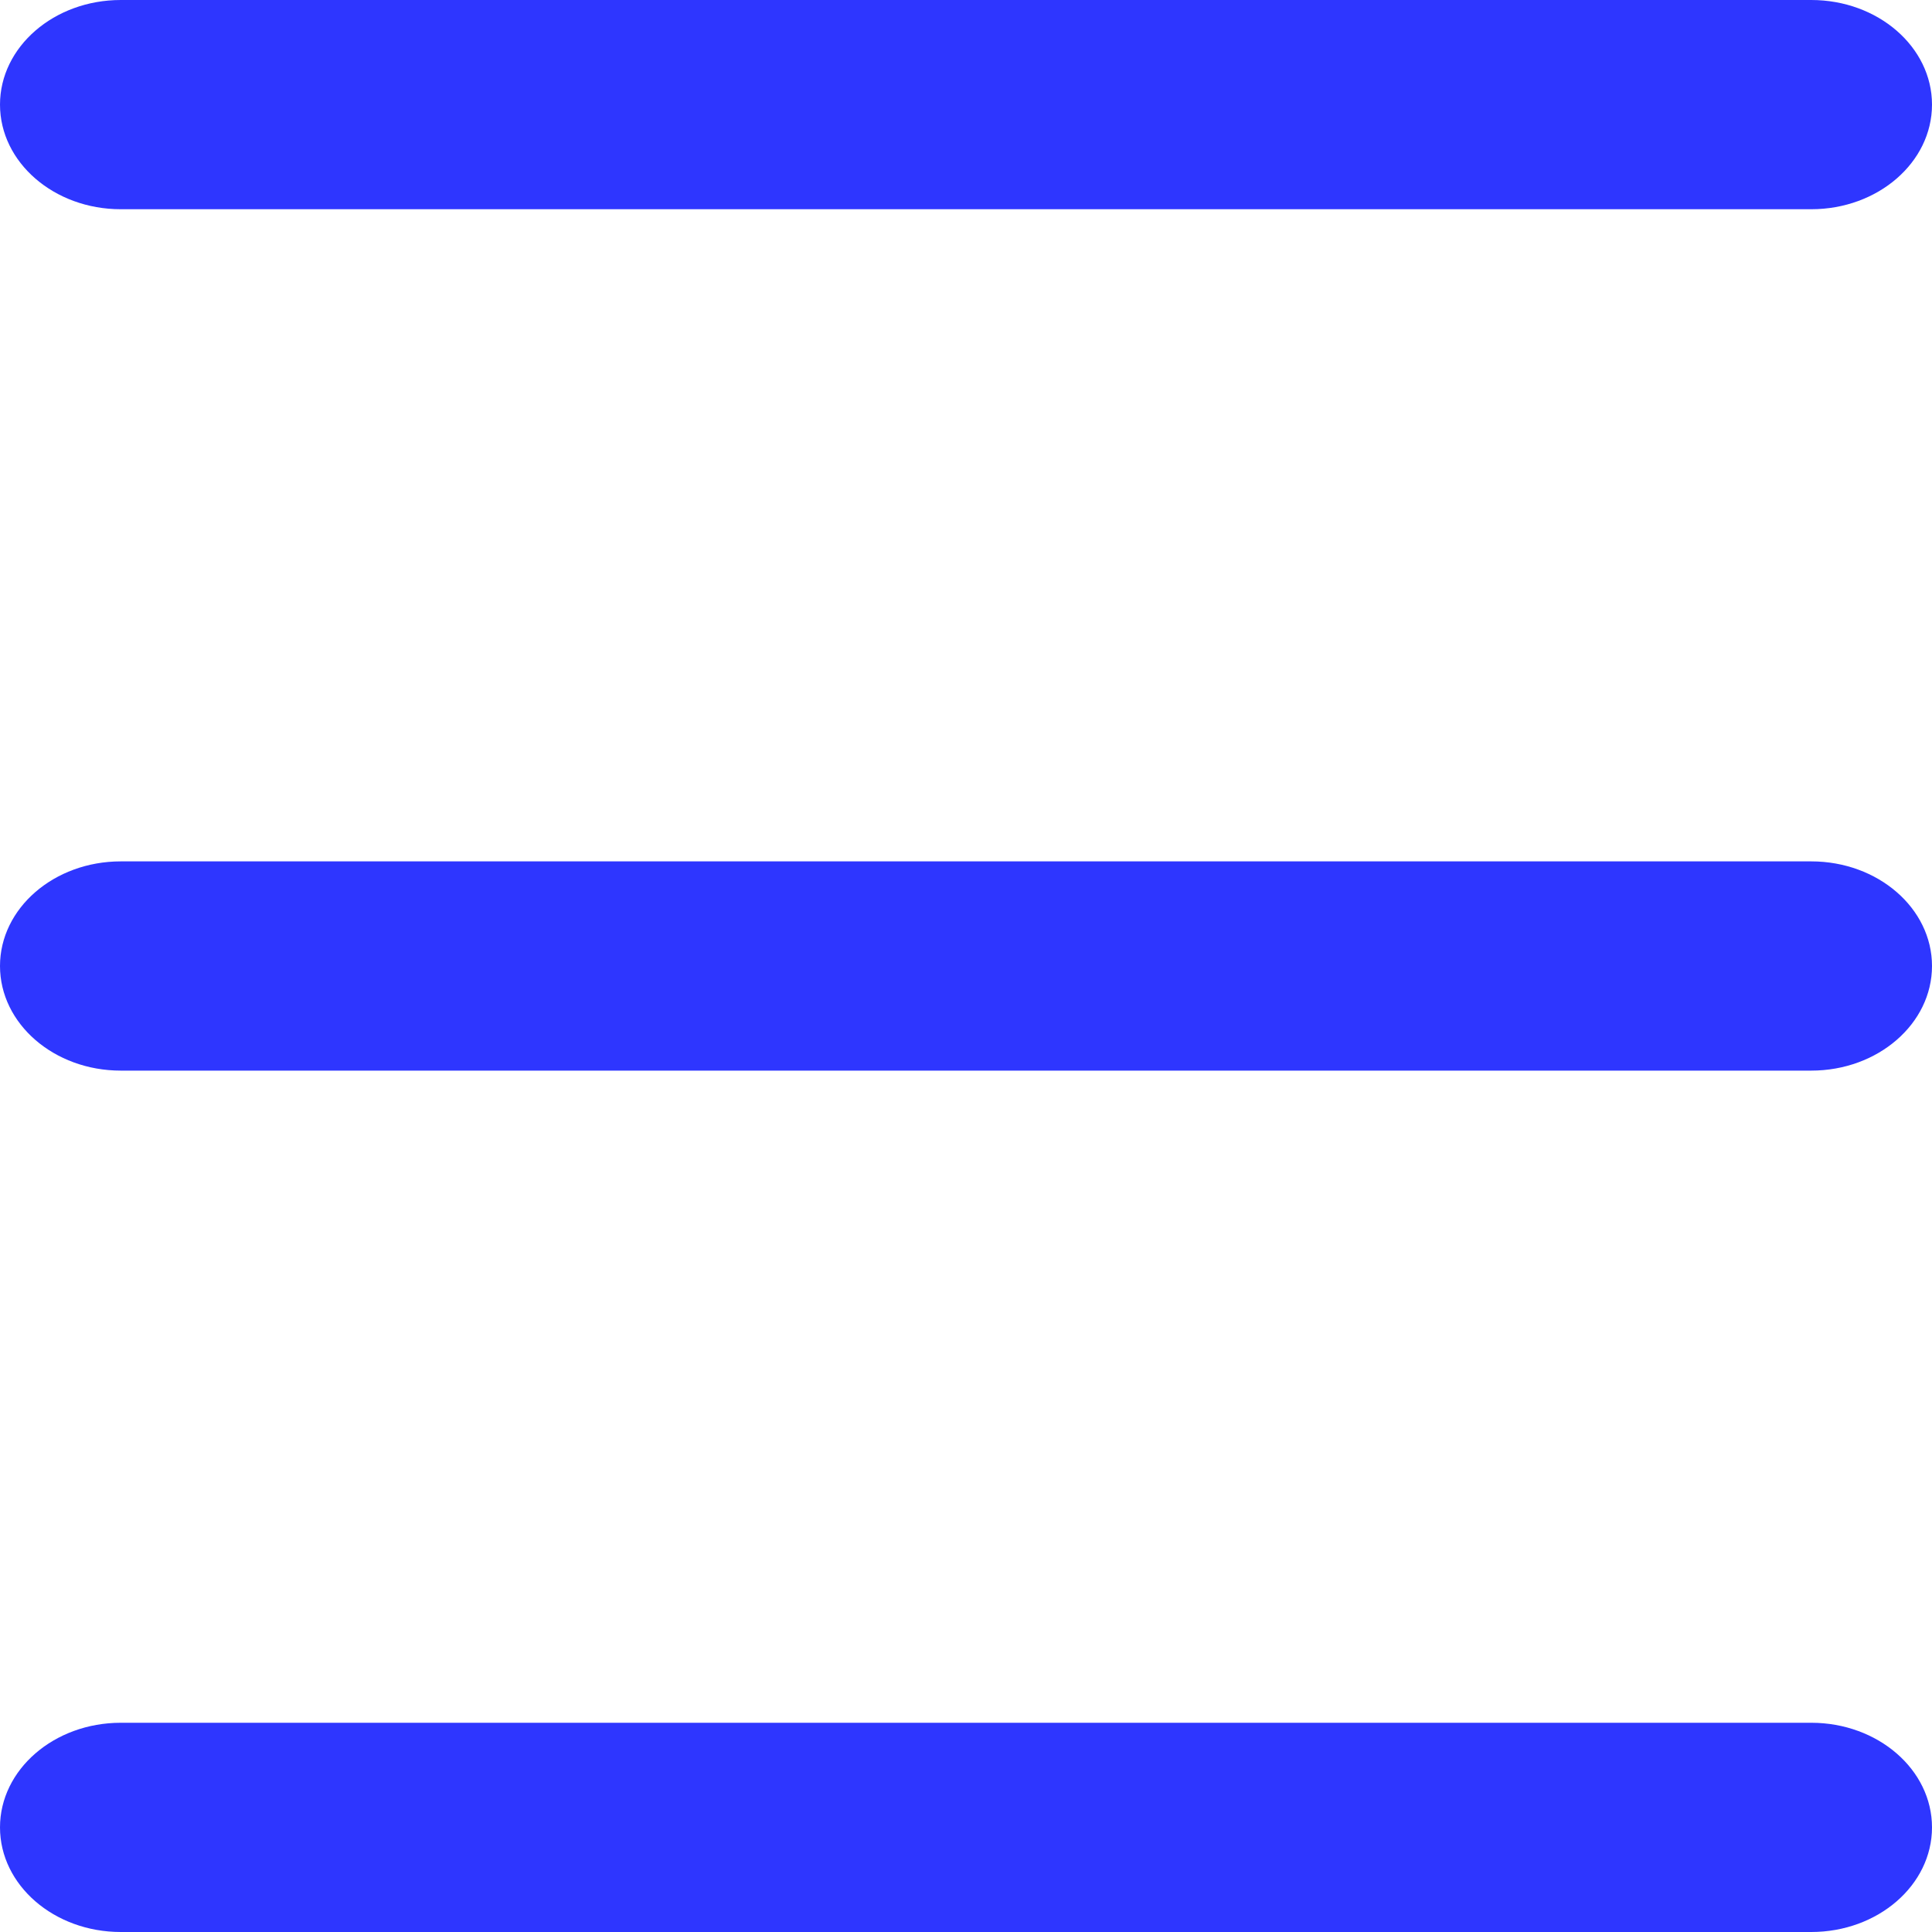
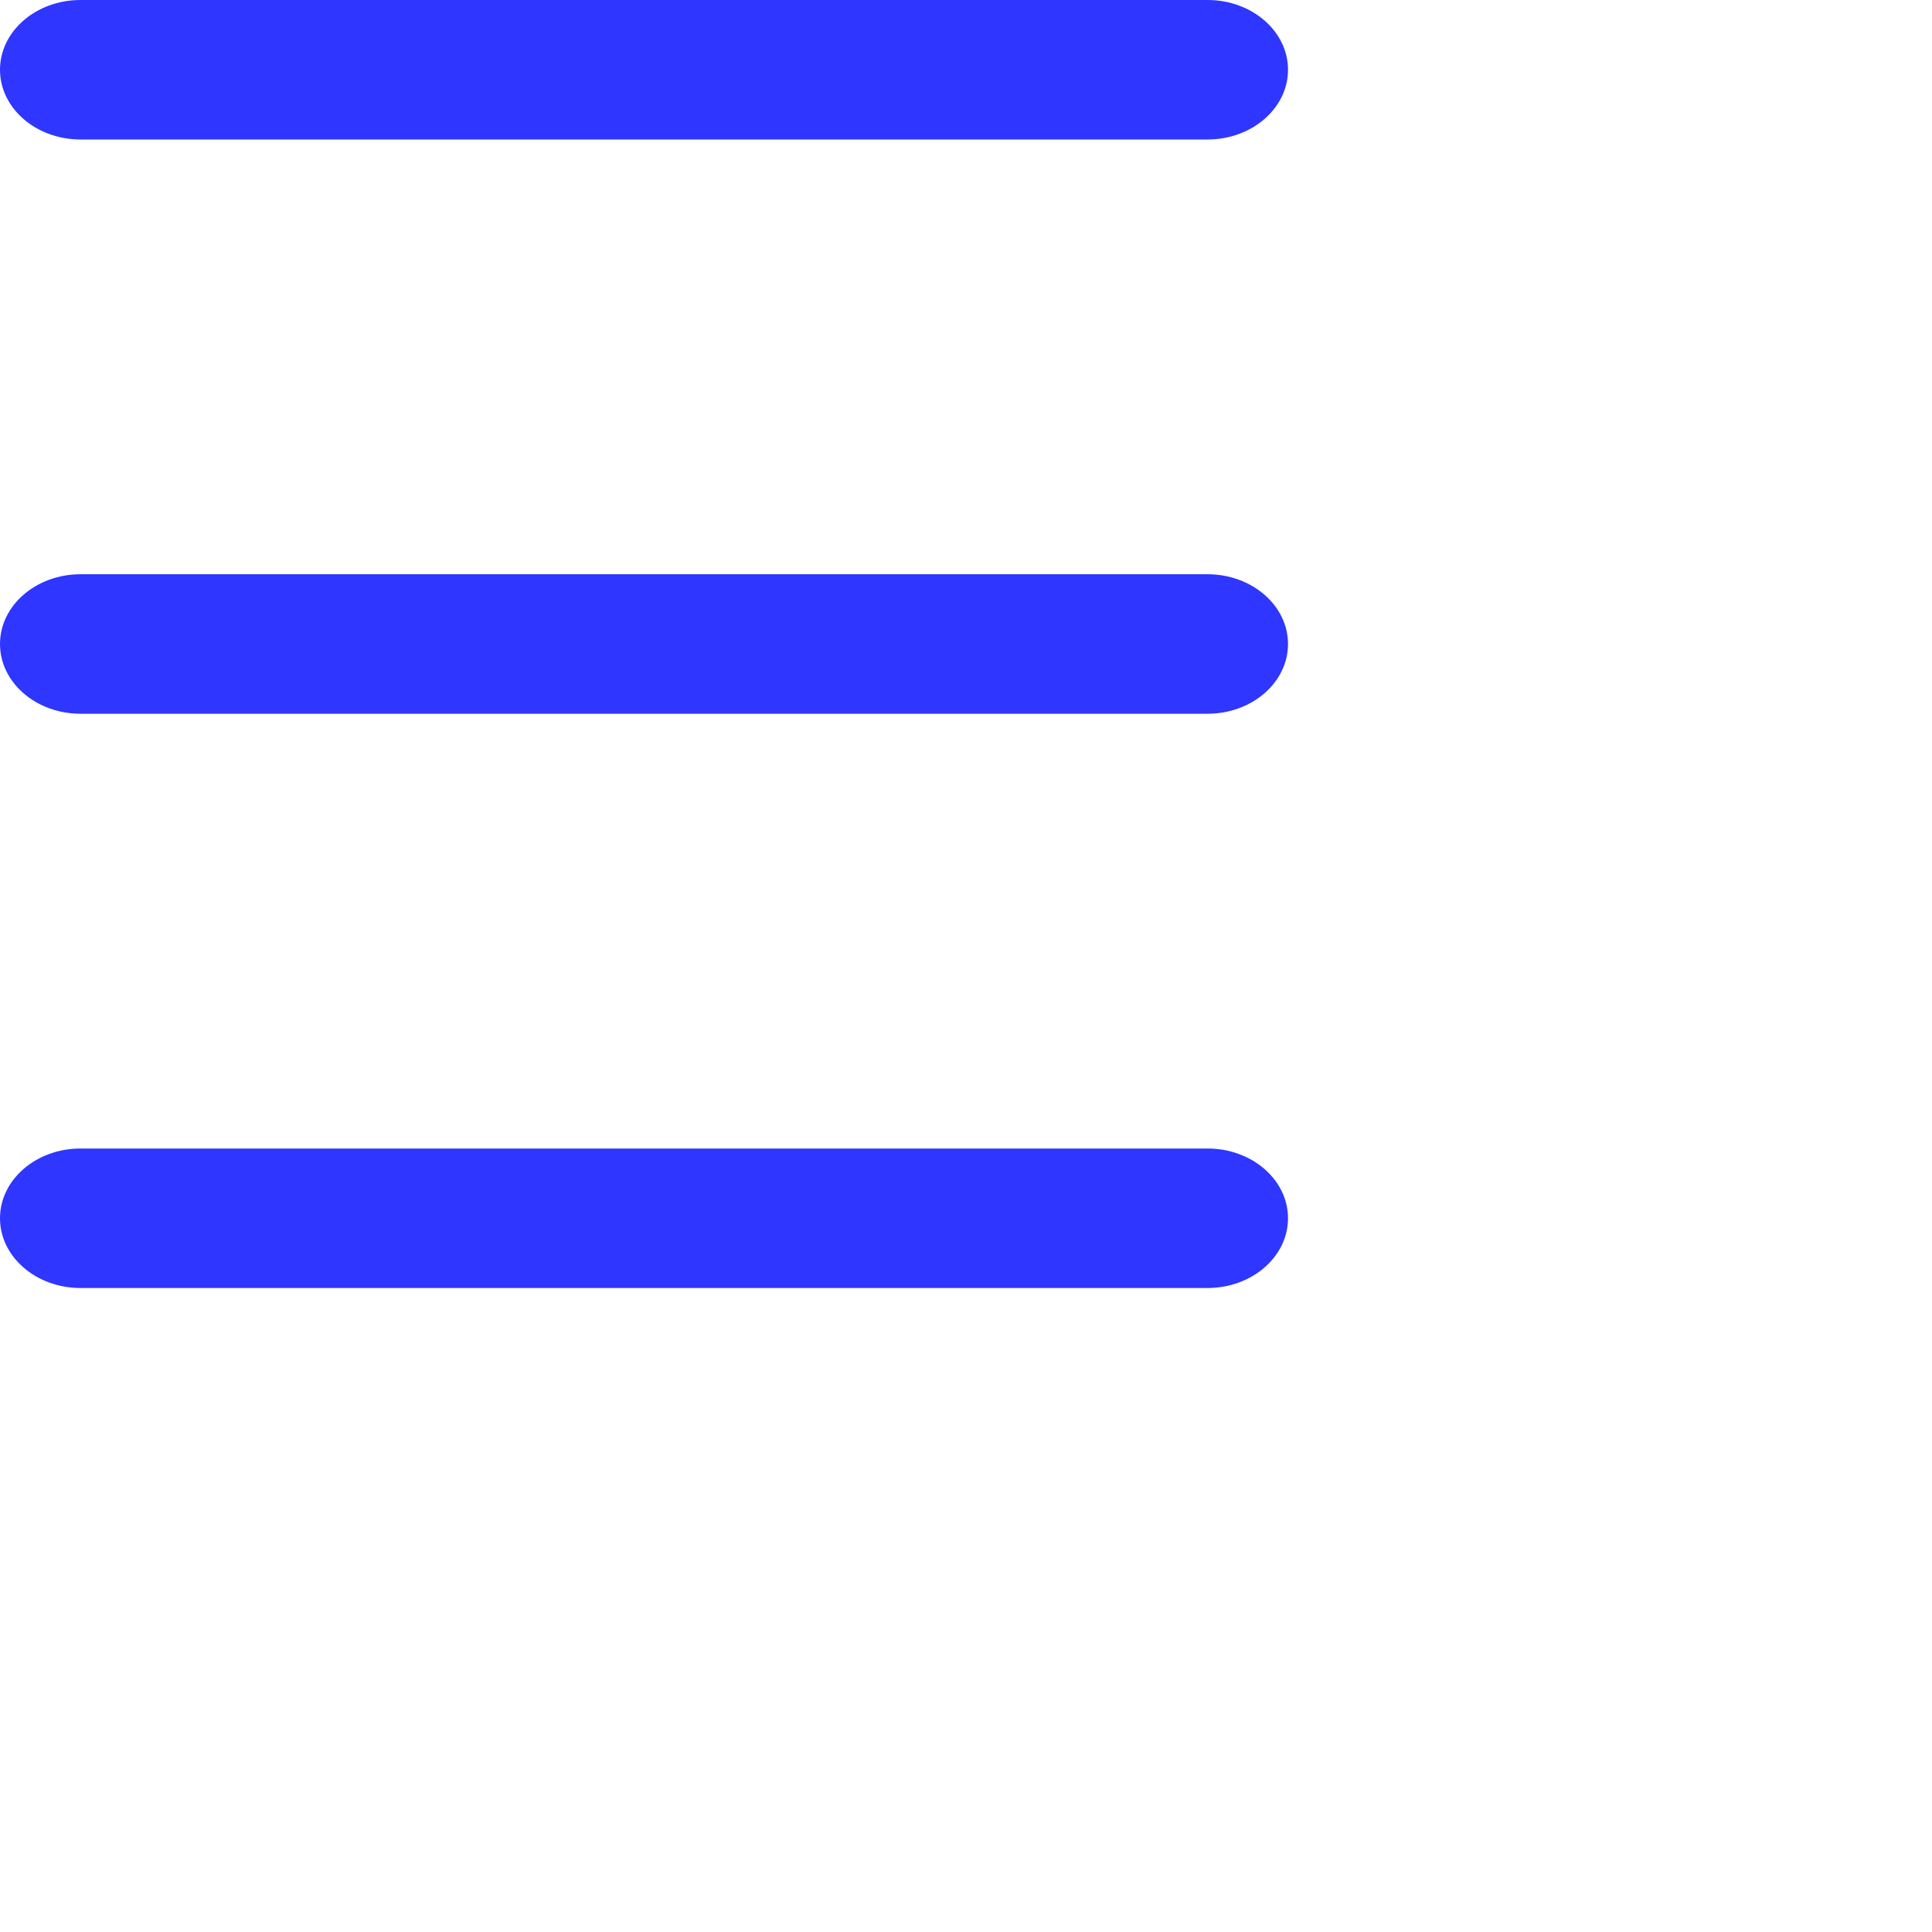
- <svg xmlns="http://www.w3.org/2000/svg" width="20" height="20" viewBox="0 0 20 20" fill="none">
+ <svg xmlns="http://www.w3.org/2000/svg" width="30" height="30" viewBox="0 0 30 30" fill="none">
  <path d="M18.75 8.917H1.25C0.56 8.917 0 9.402 0 10C0 10.598 0.56 11.083 1.25 11.083H18.75C19.44 11.083 20 10.598 20 10C20 9.402 19.44 8.917 18.75 8.917Z" fill="#2E36FF" />
  <path d="M1.25 2.166H18.75C19.44 2.166 20 1.681 20 1.083C20 0.485 19.44 0 18.75 0H1.25C0.56 0 0 0.485 0 1.083C0 1.681 0.56 2.166 1.25 2.166Z" fill="#2E36FF" />
  <path d="M18.75 17.834H1.25C0.56 17.834 0 18.319 0 18.917C0 19.515 0.56 20 1.25 20H18.75C19.44 20 20 19.515 20 18.917C20 18.319 19.44 17.834 18.75 17.834Z" fill="#2E36FF" />
</svg>
